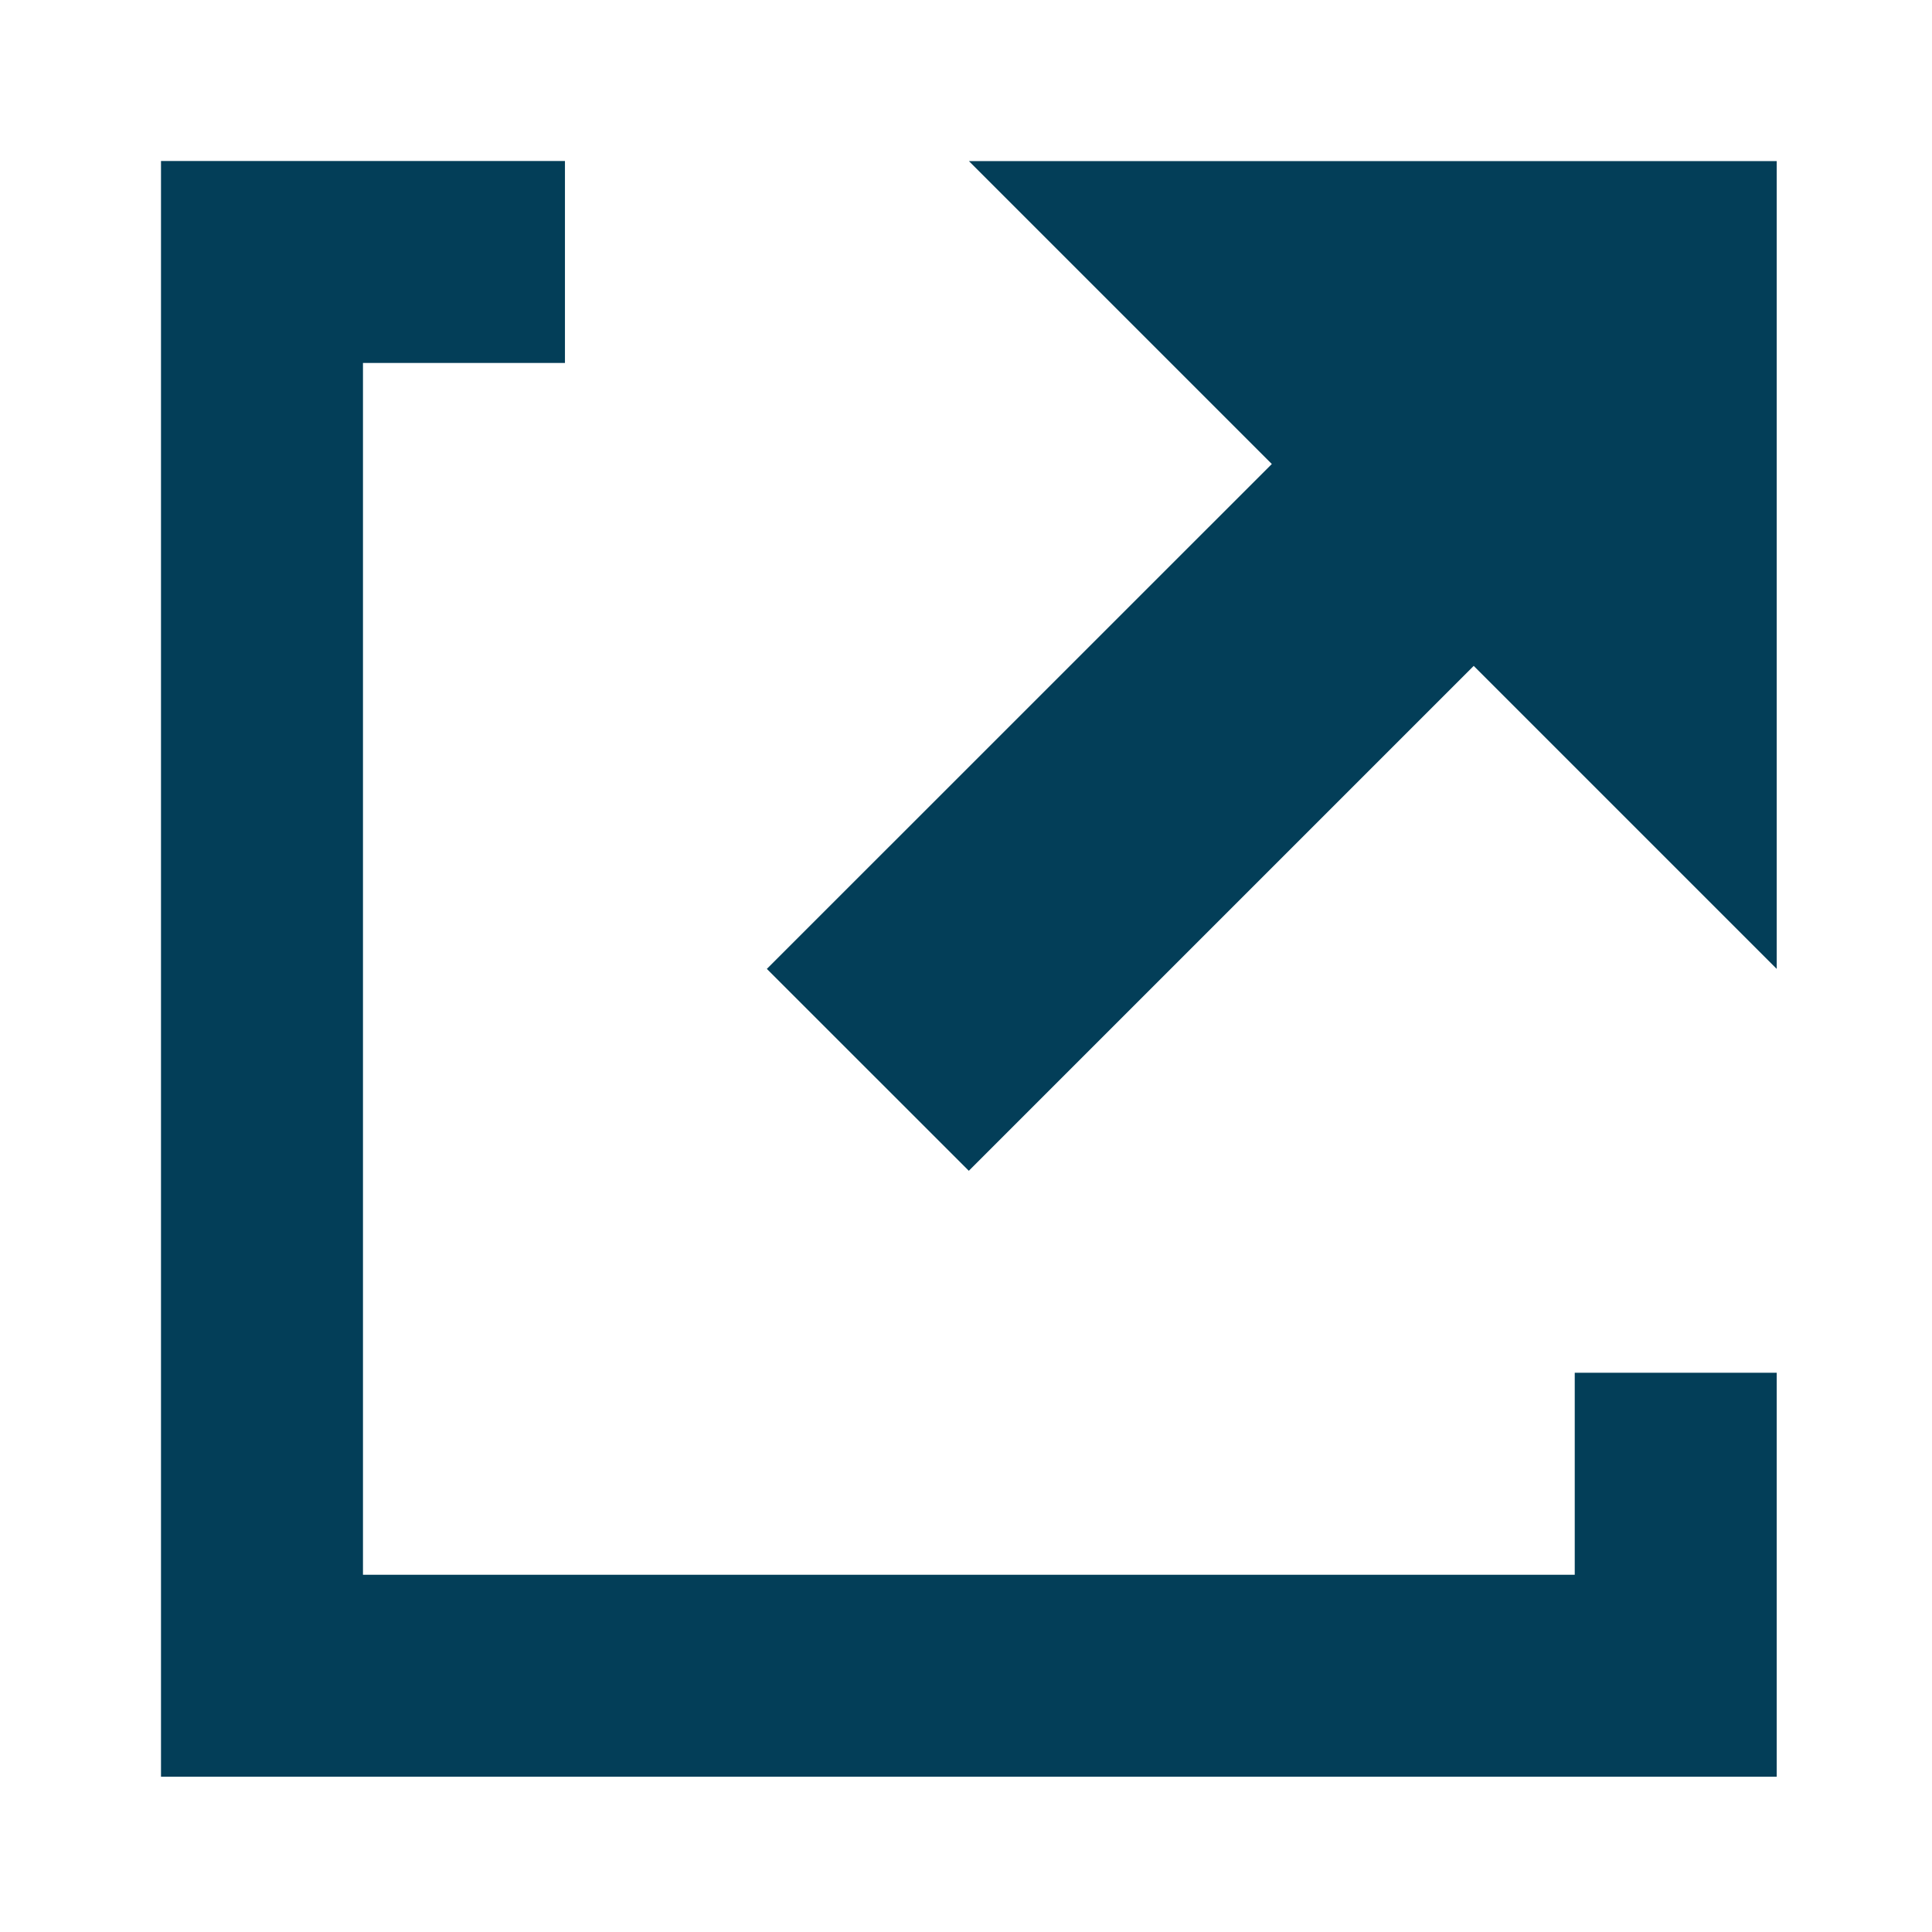
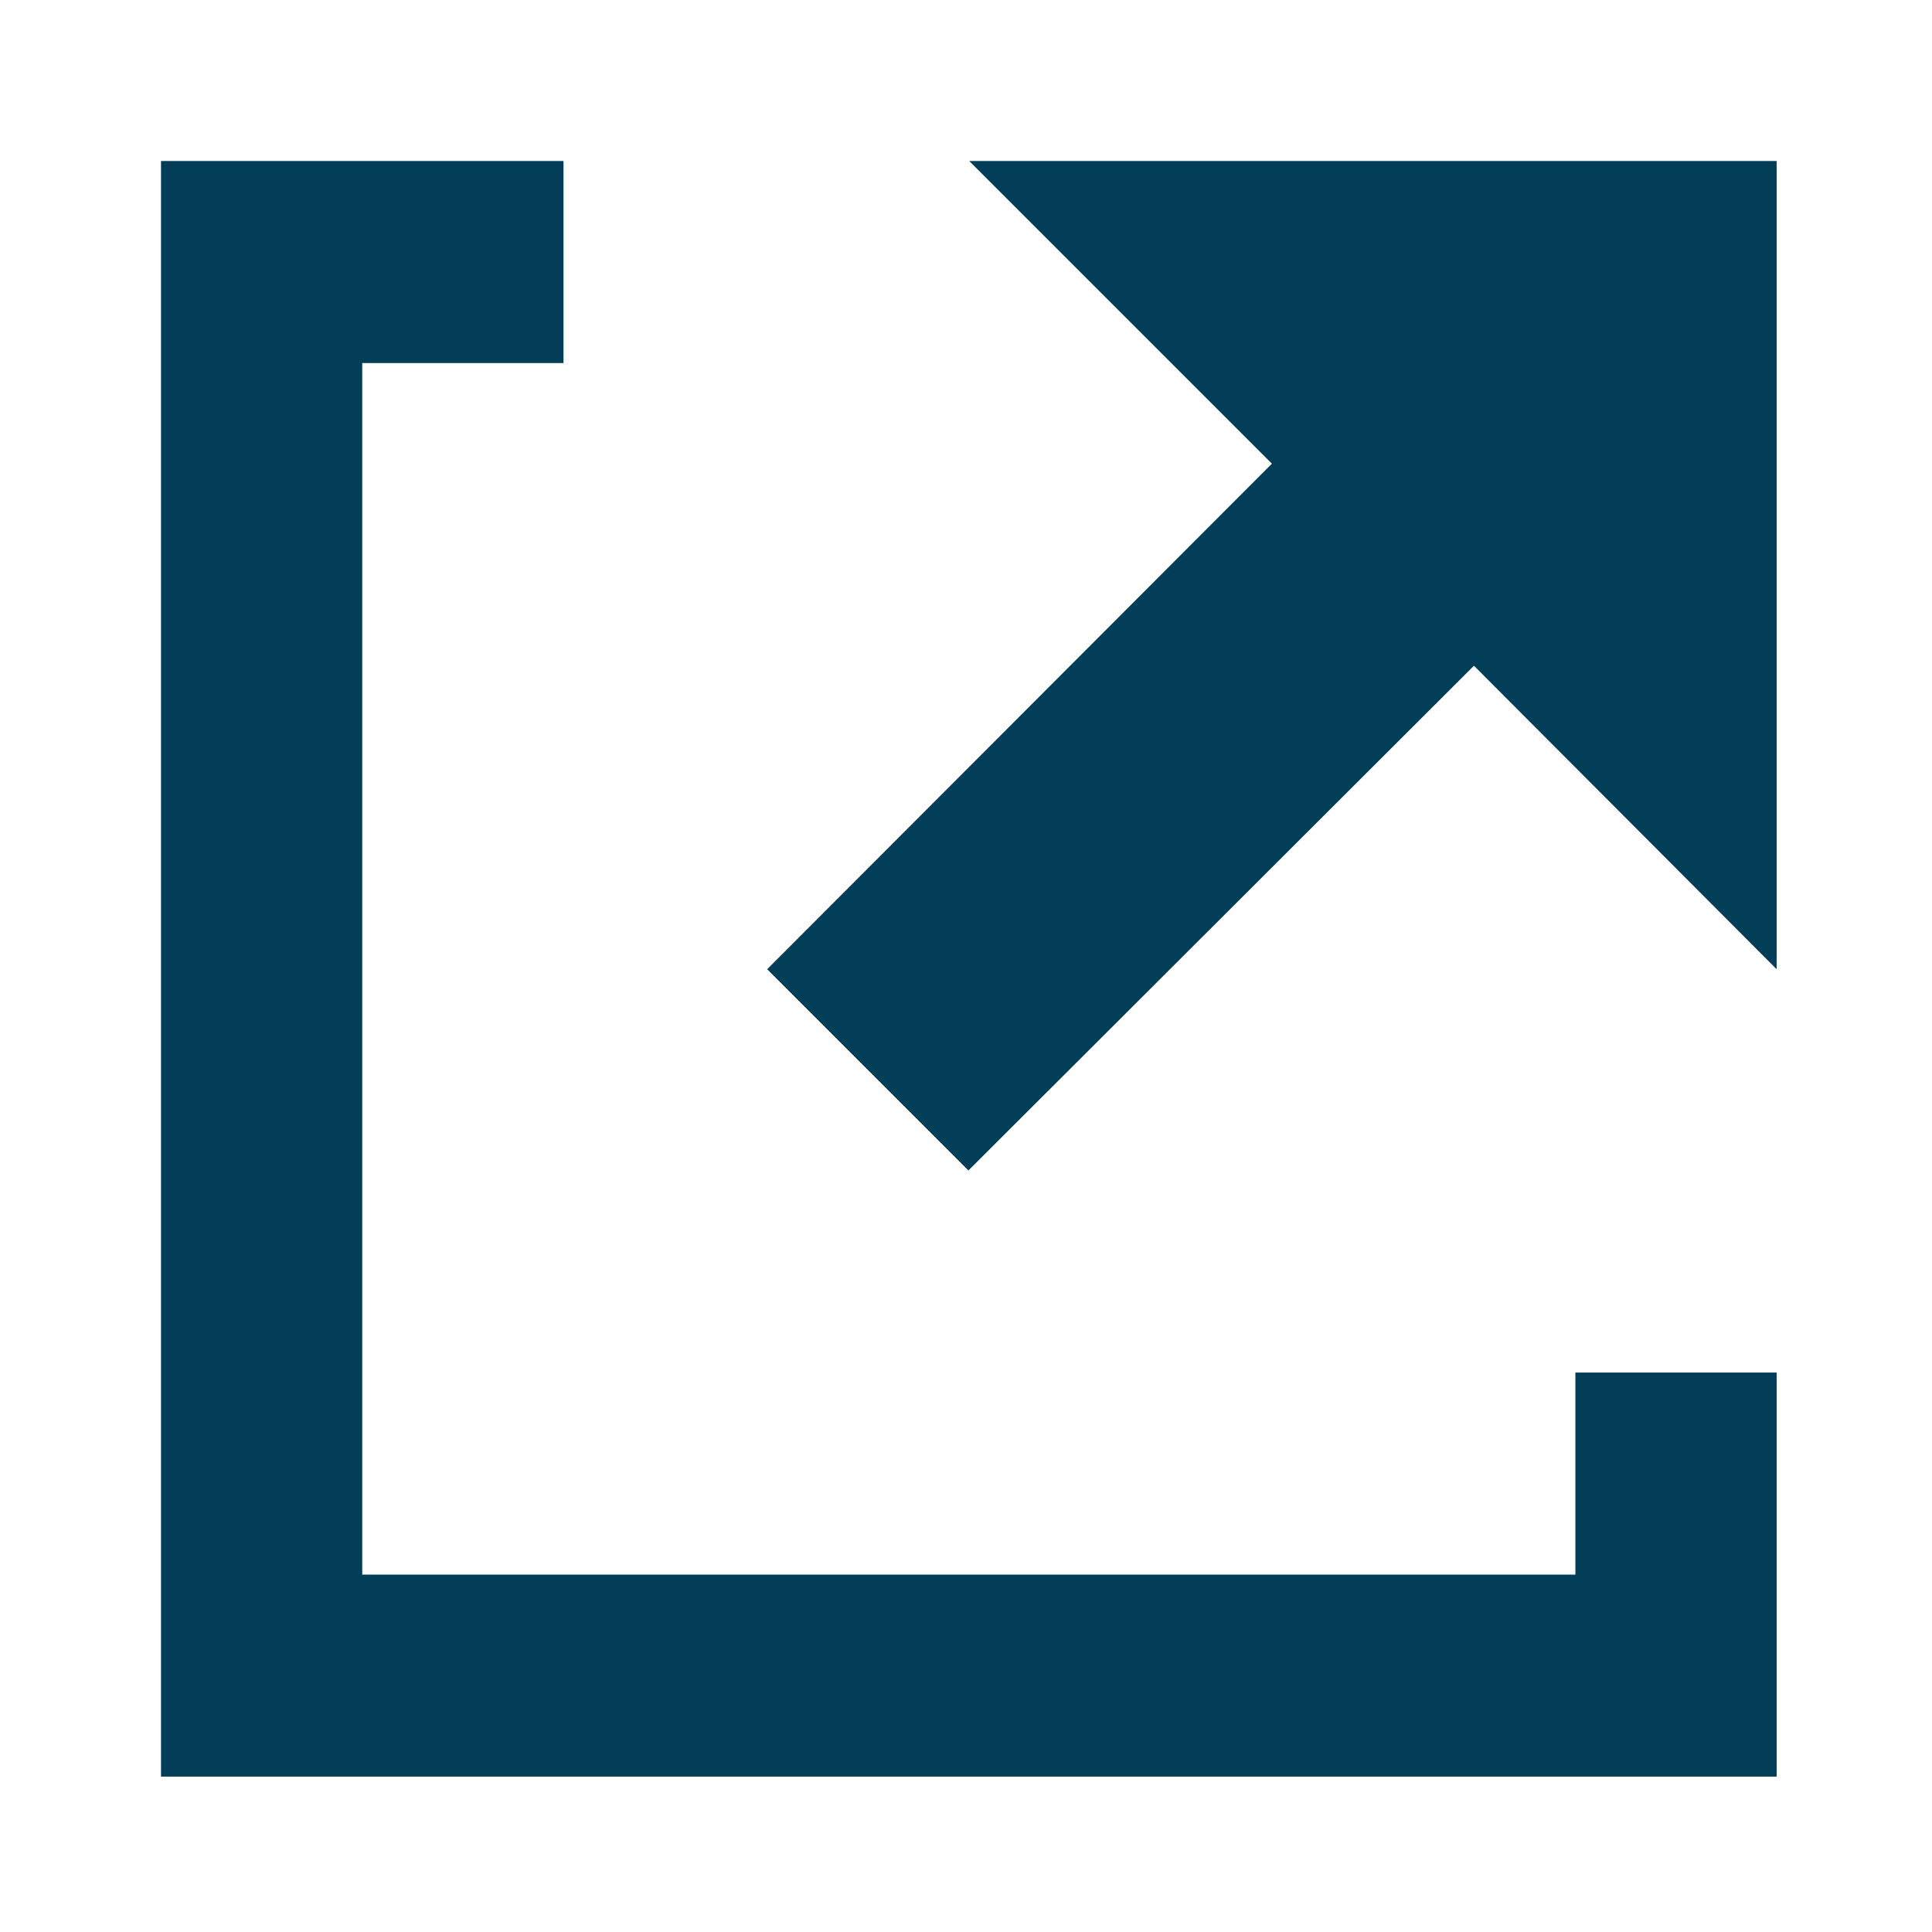
- <svg xmlns="http://www.w3.org/2000/svg" width="24px" height="24px" viewBox="0 0 24 24" version="1.1">
-   <defs />
-   <g id="icons--external-link" stroke="none" stroke-width="1" fill="none" fill-rule="evenodd">
-     <path d="M2,2 L2,22.071 L22.071,22.071 L22.071,17.053 L19.562,17.053 L19.562,19.562 L4.509,19.562 L4.509,4.509 L7.018,4.509 L7.018,2 L2,2 Z M12.035,2 L15.799,5.764 L9.526,12.036 L12.035,14.544 L18.307,8.272 L22.071,12.036 L22.071,2.001 L12.036,2.001 L12.035,2 Z" id="Shape" fill="#033E58" fill-rule="nonzero" />
-   </g>
+ <svg xmlns="http://www.w3.org/2000/svg" width="24" height="24">
+   <path d="M2 2v20.07h20.07v-5.02h-2.5v2.51H4.5V4.51H7V2H2zm10.04 0l3.76 3.76-6.27 6.28 2.5 2.5 6.28-6.27 3.76 3.77V2H12.04z" fill="#033E58" fill-rule="nonzero" />
</svg>
